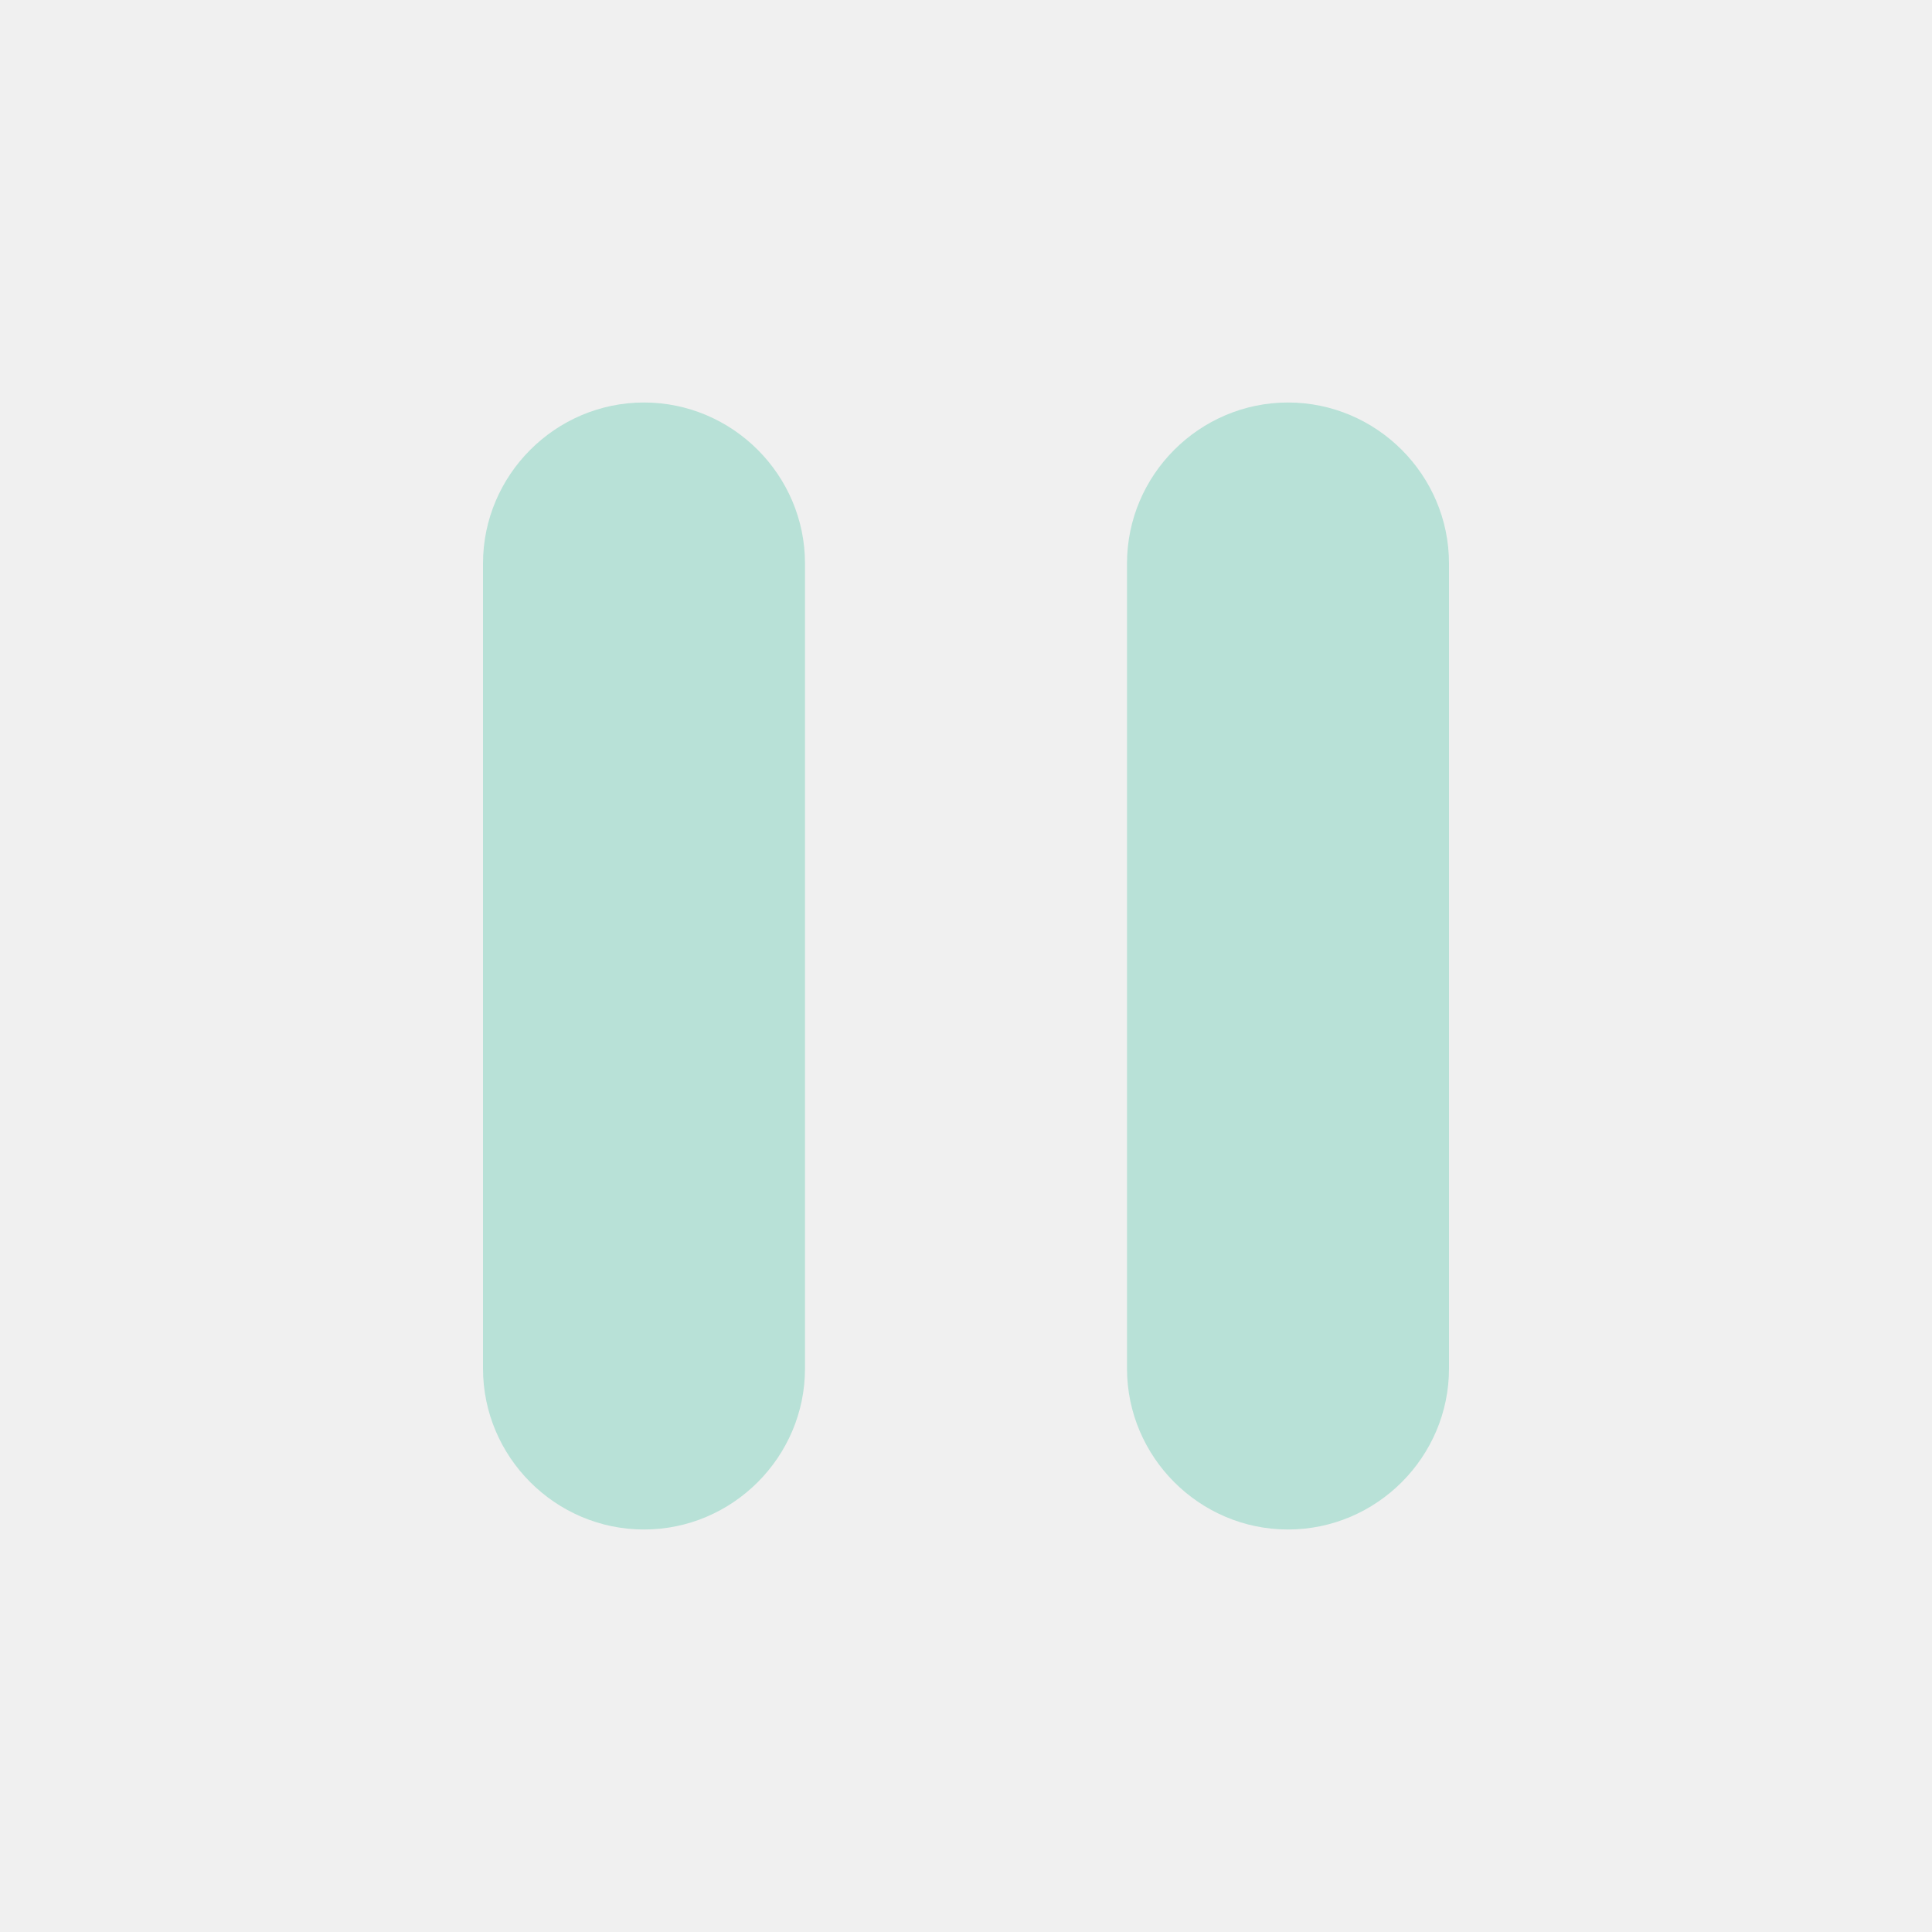
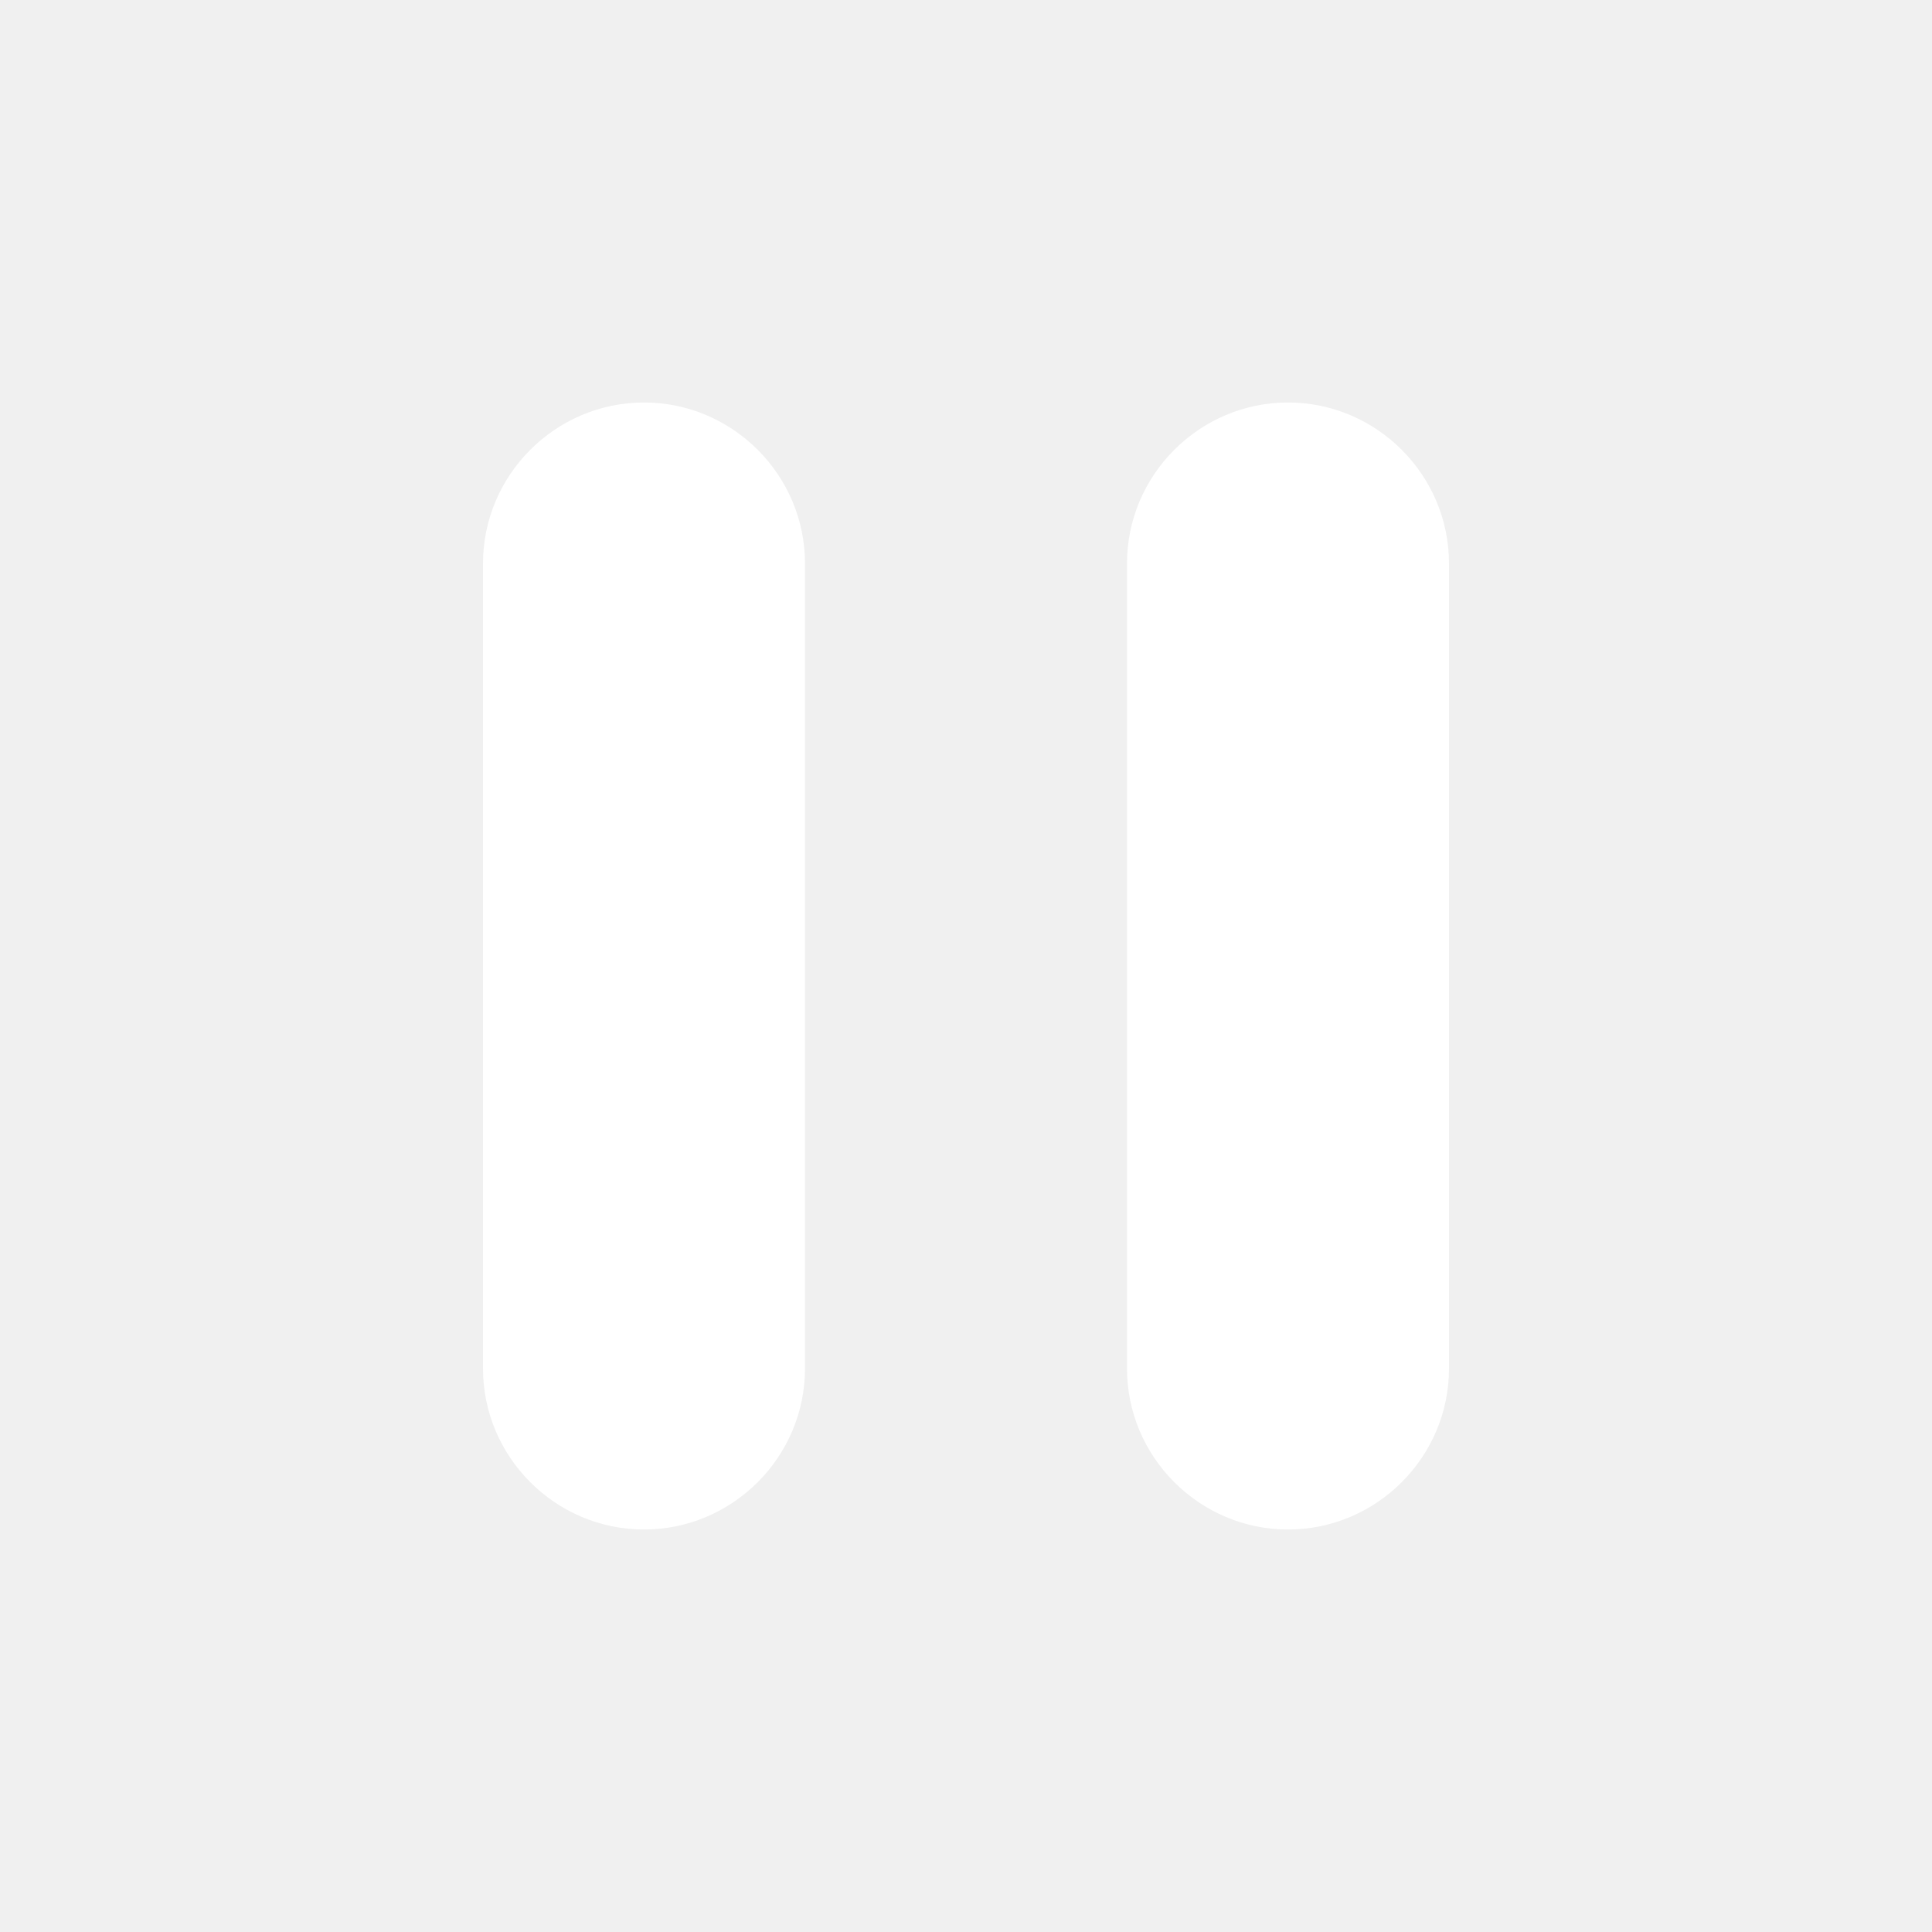
<svg xmlns="http://www.w3.org/2000/svg" width="24" height="24" viewBox="0 0 24 24" fill="none">
-   <path d="M8 19C9.1 19 10 18.1 10 17V7C10 5.9 9.1 5 8 5C6.9 5 6 5.9 6 7V17C6 18.1 6.9 19 8 19ZM14 7V17C14 18.1 14.9 19 16 19C17.1 19 18 18.1 18 17V7C18 5.9 17.1 5 16 5C14.9 5 14 5.9 14 7Z" fill="#B8E1D7" />
+   <g id="pause">
+     <path id="Vector" d="M8 19C9.1 19 10 18.1 10 17V7C10 5.9 9.1 5 8 5C6.9 5 6 5.9 6 7V17C6 18.1 6.9 19 8 19ZM14 7V17C14 18.1 14.9 19 16 19C17.1 19 18 18.1 18 17V7C18 5.9 17.1 5 16 5C14.9 5 14 5.9 14 7Z" fill="white" />
+   </g>
</svg>
